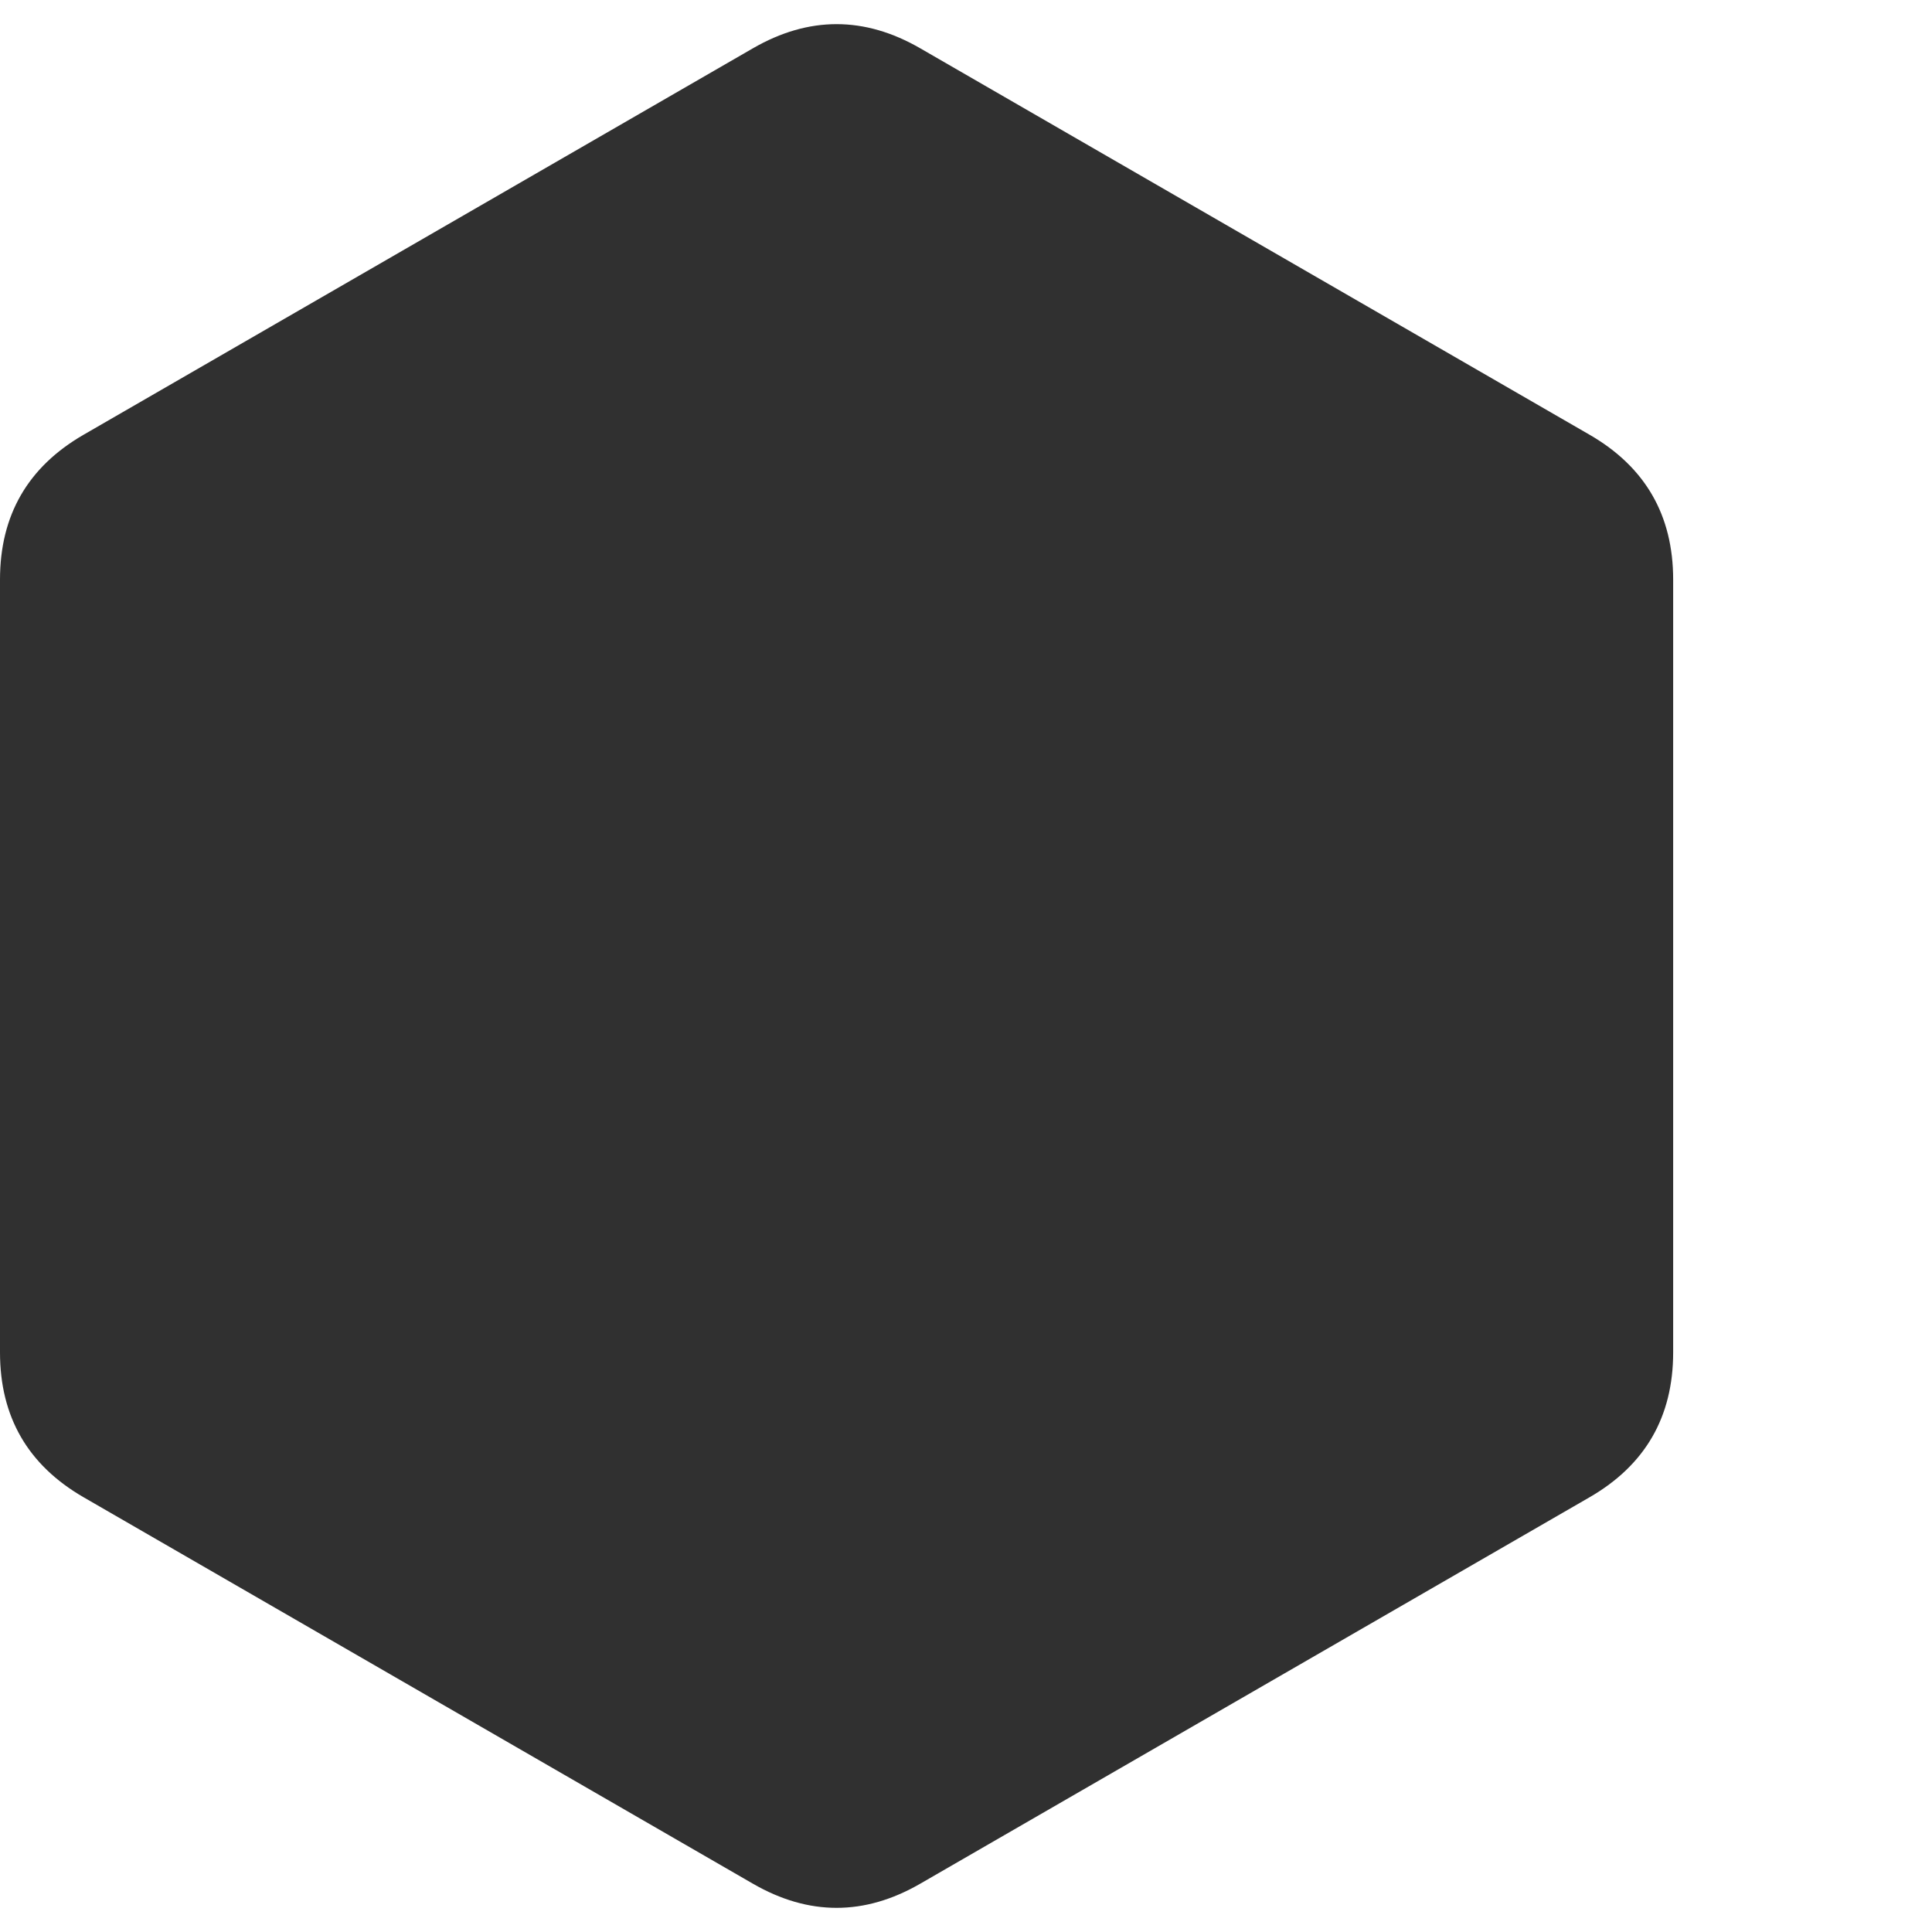
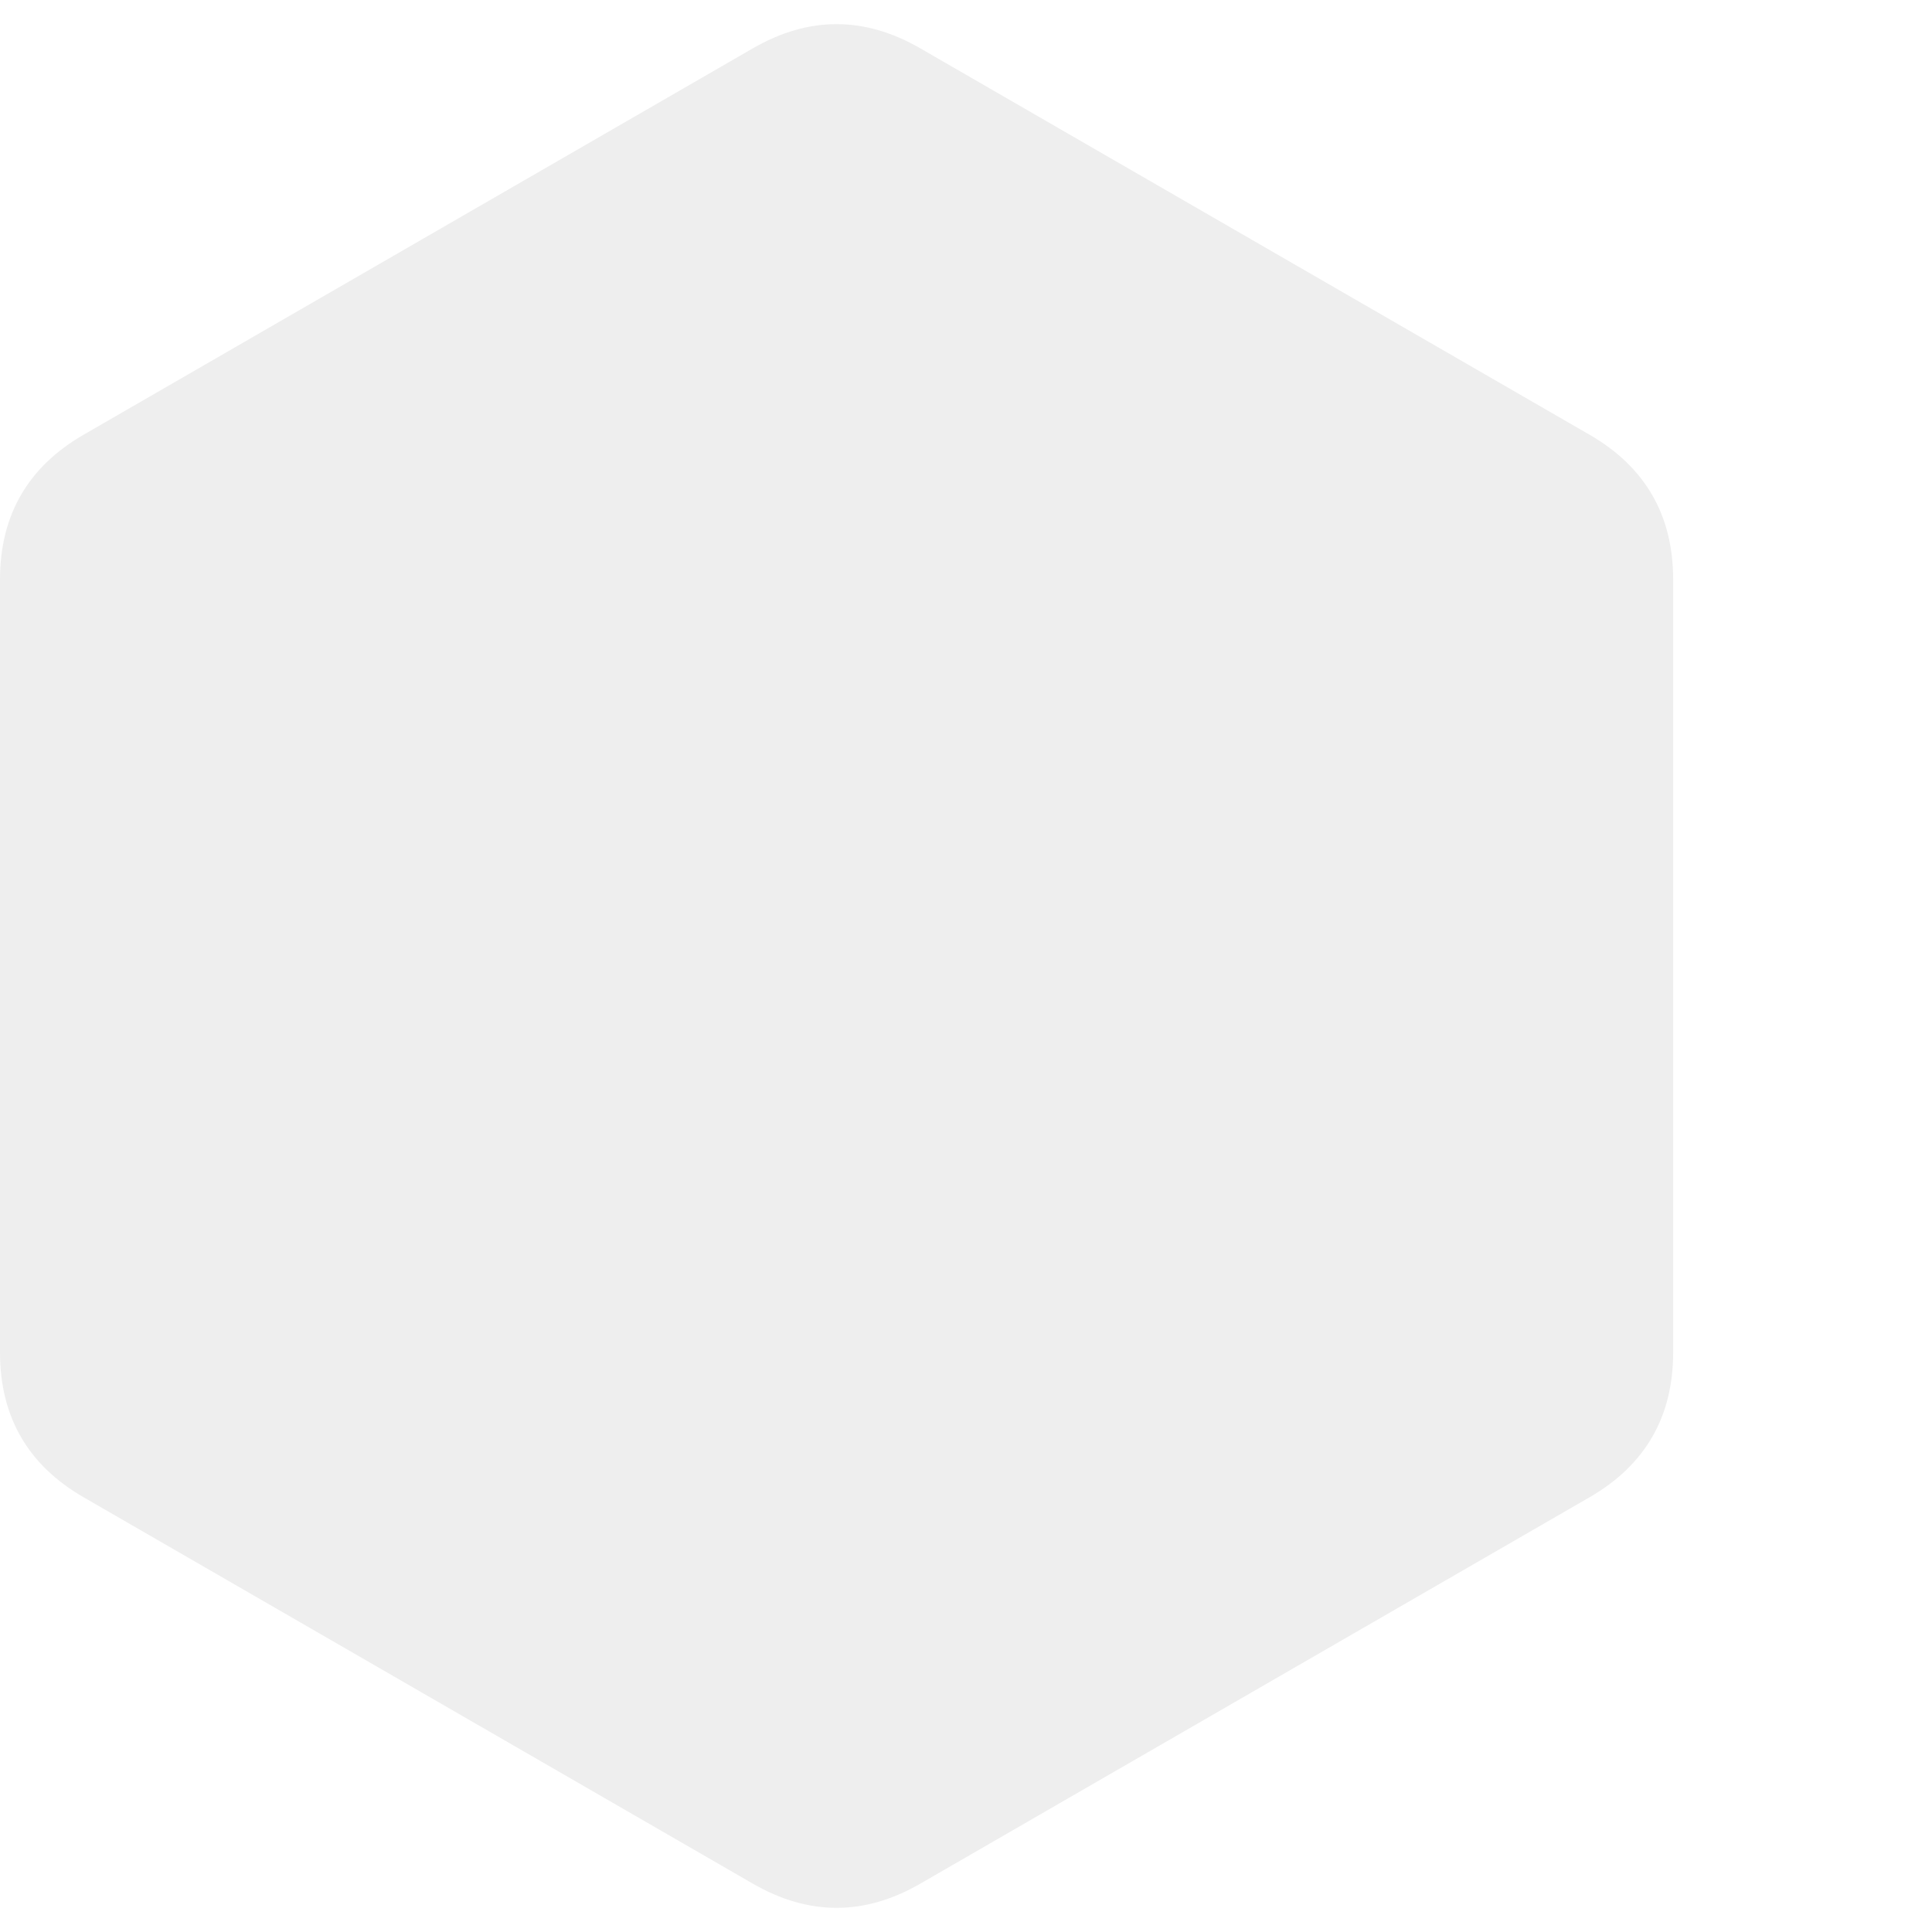
<svg xmlns="http://www.w3.org/2000/svg" width="200px" height="200px" version="1.1" viewbox="0 0 173.205 200">
-   <path fill="#303030" d="M77.942 5Q86.603 0 95.263 5L164.545 45Q173.205 50 173.205 60L173.205 140Q173.205 150 164.545 155L95.263 195Q86.603 200 77.942 195L8.66 155Q0 150 0 140L0 60Q0 50 8.66 45Z">
+   <path fill="#eeeeee" style="stroke: none;stroke-width: 1px;stroke-linejoin: round;" d="M77.942 5Q86.603 0 95.263 5L164.545 45Q173.205 50 173.205 60L173.205 140Q173.205 150 164.545 155L95.263 195Q86.603 200 77.942 195L8.66 155Q0 150 0 140L0 60Q0 50 8.66 45Z">
    </path>
</svg>
